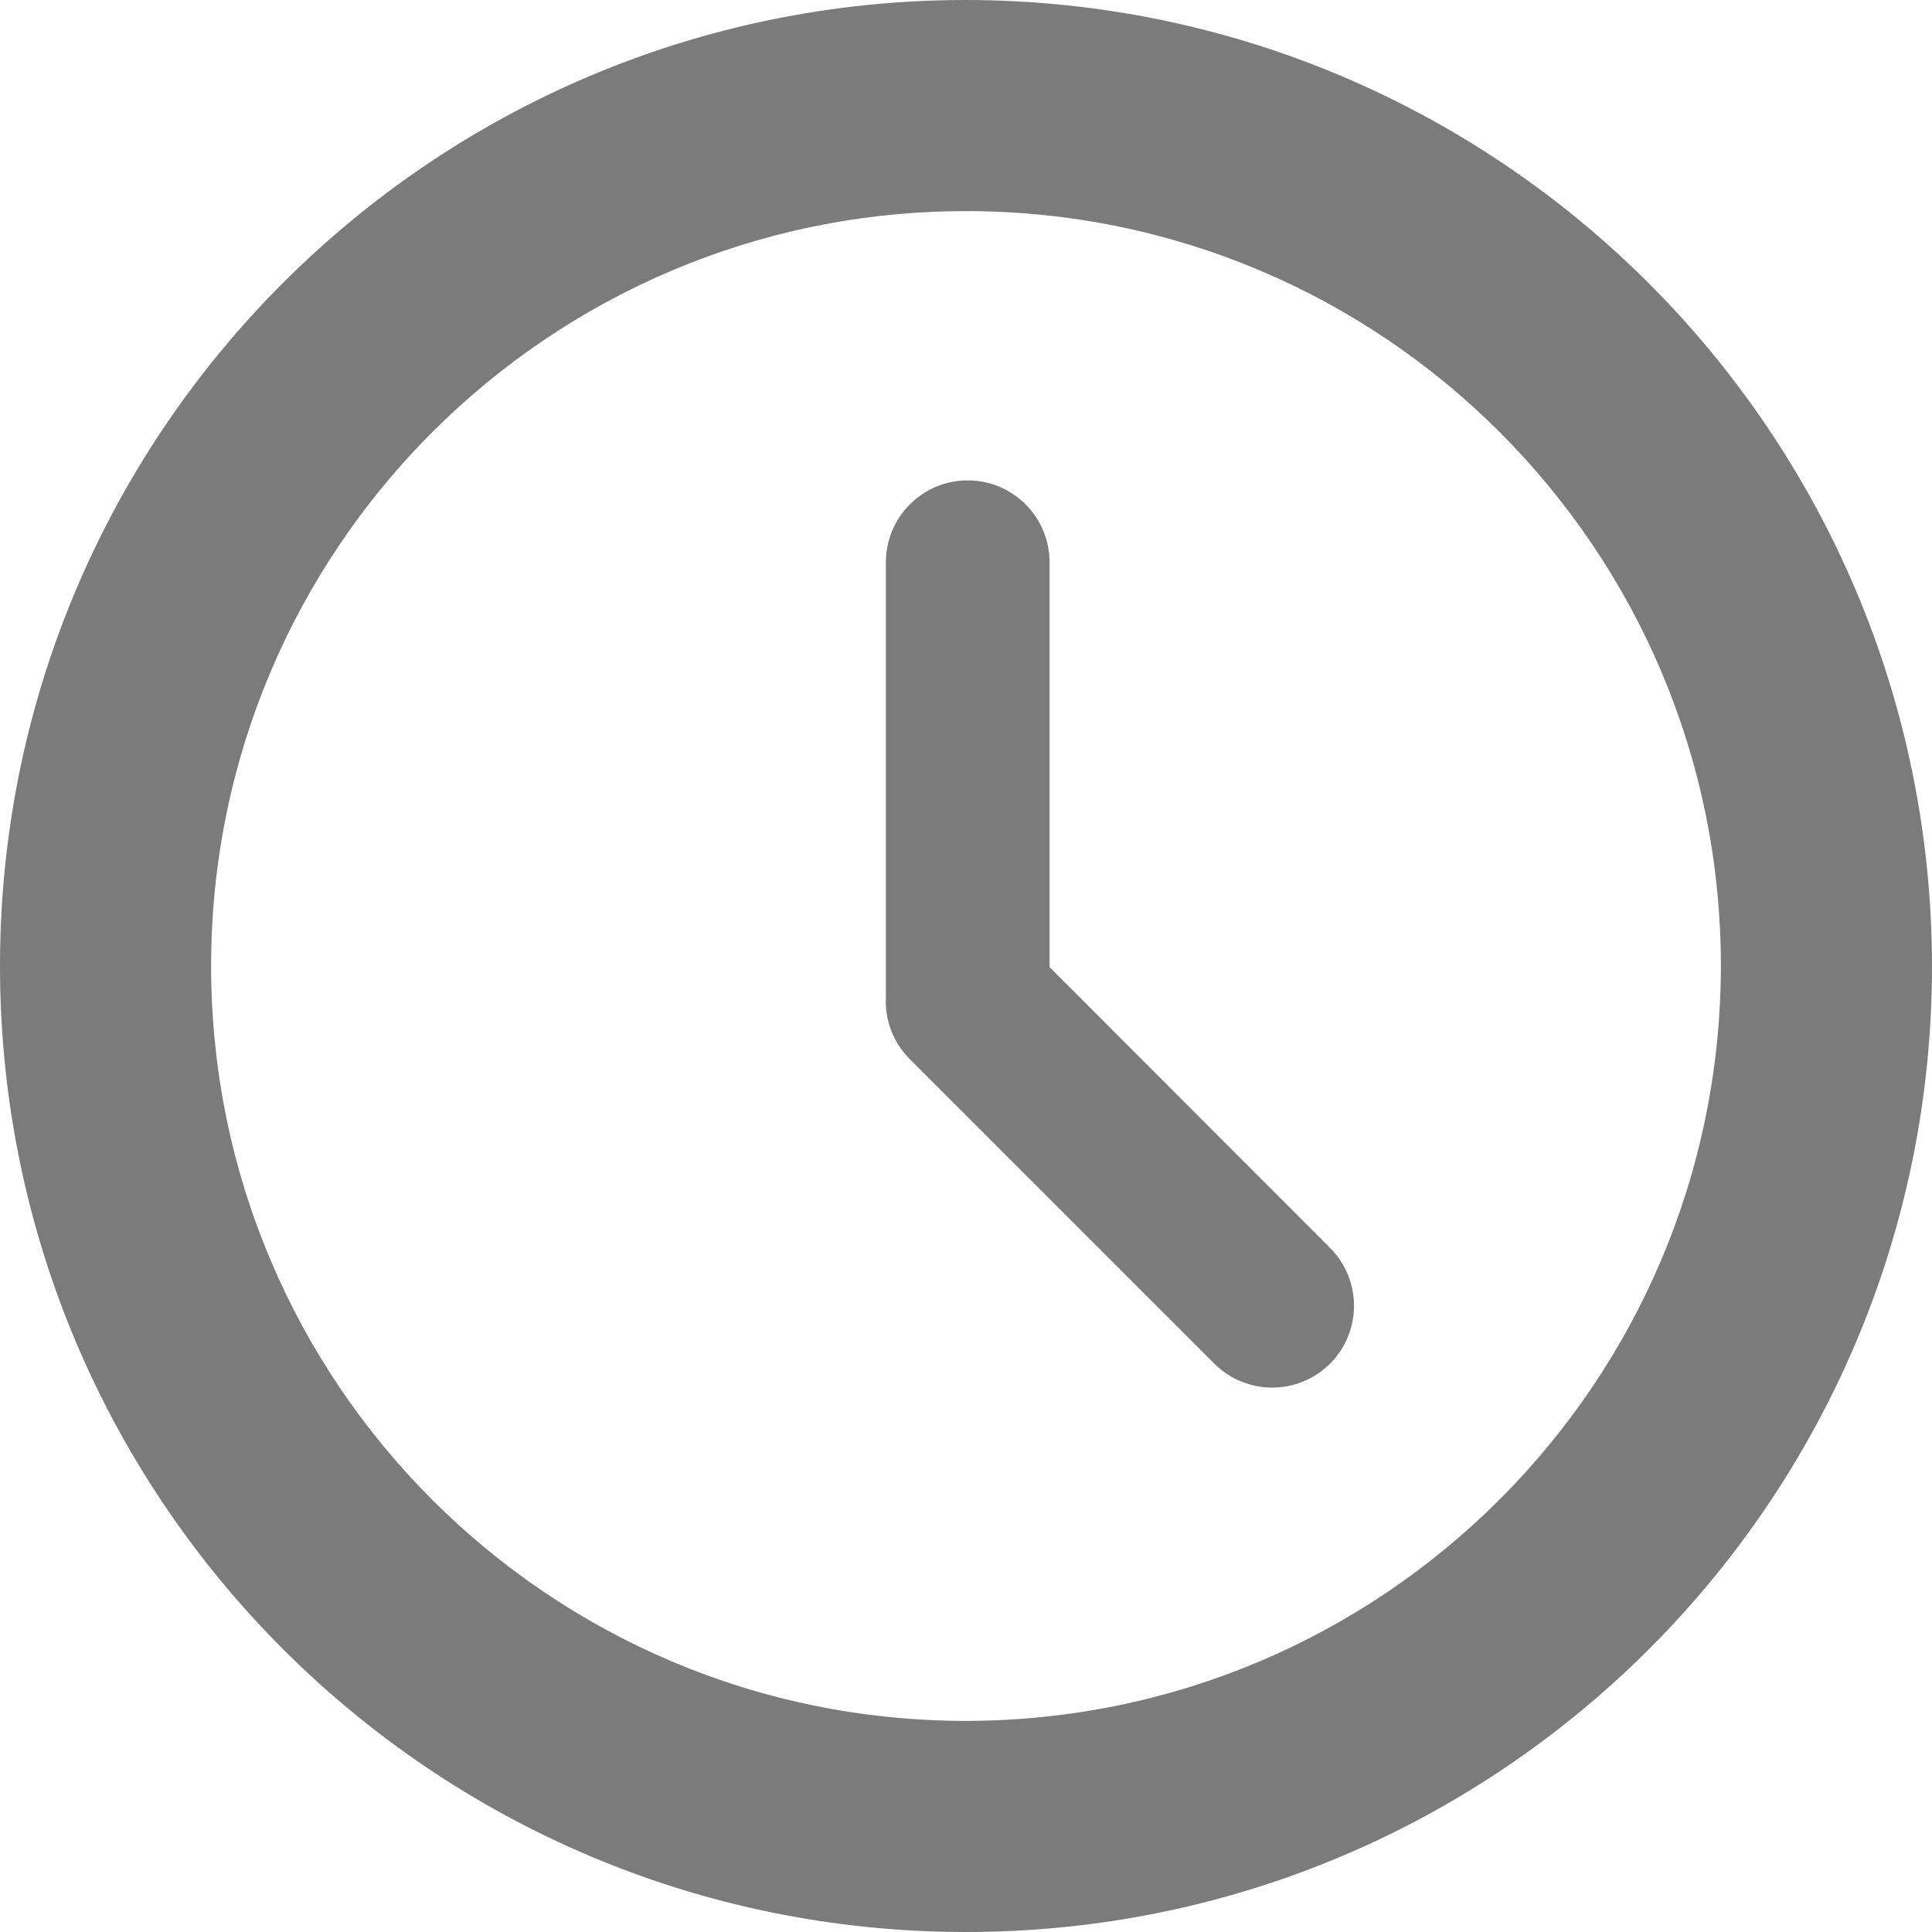
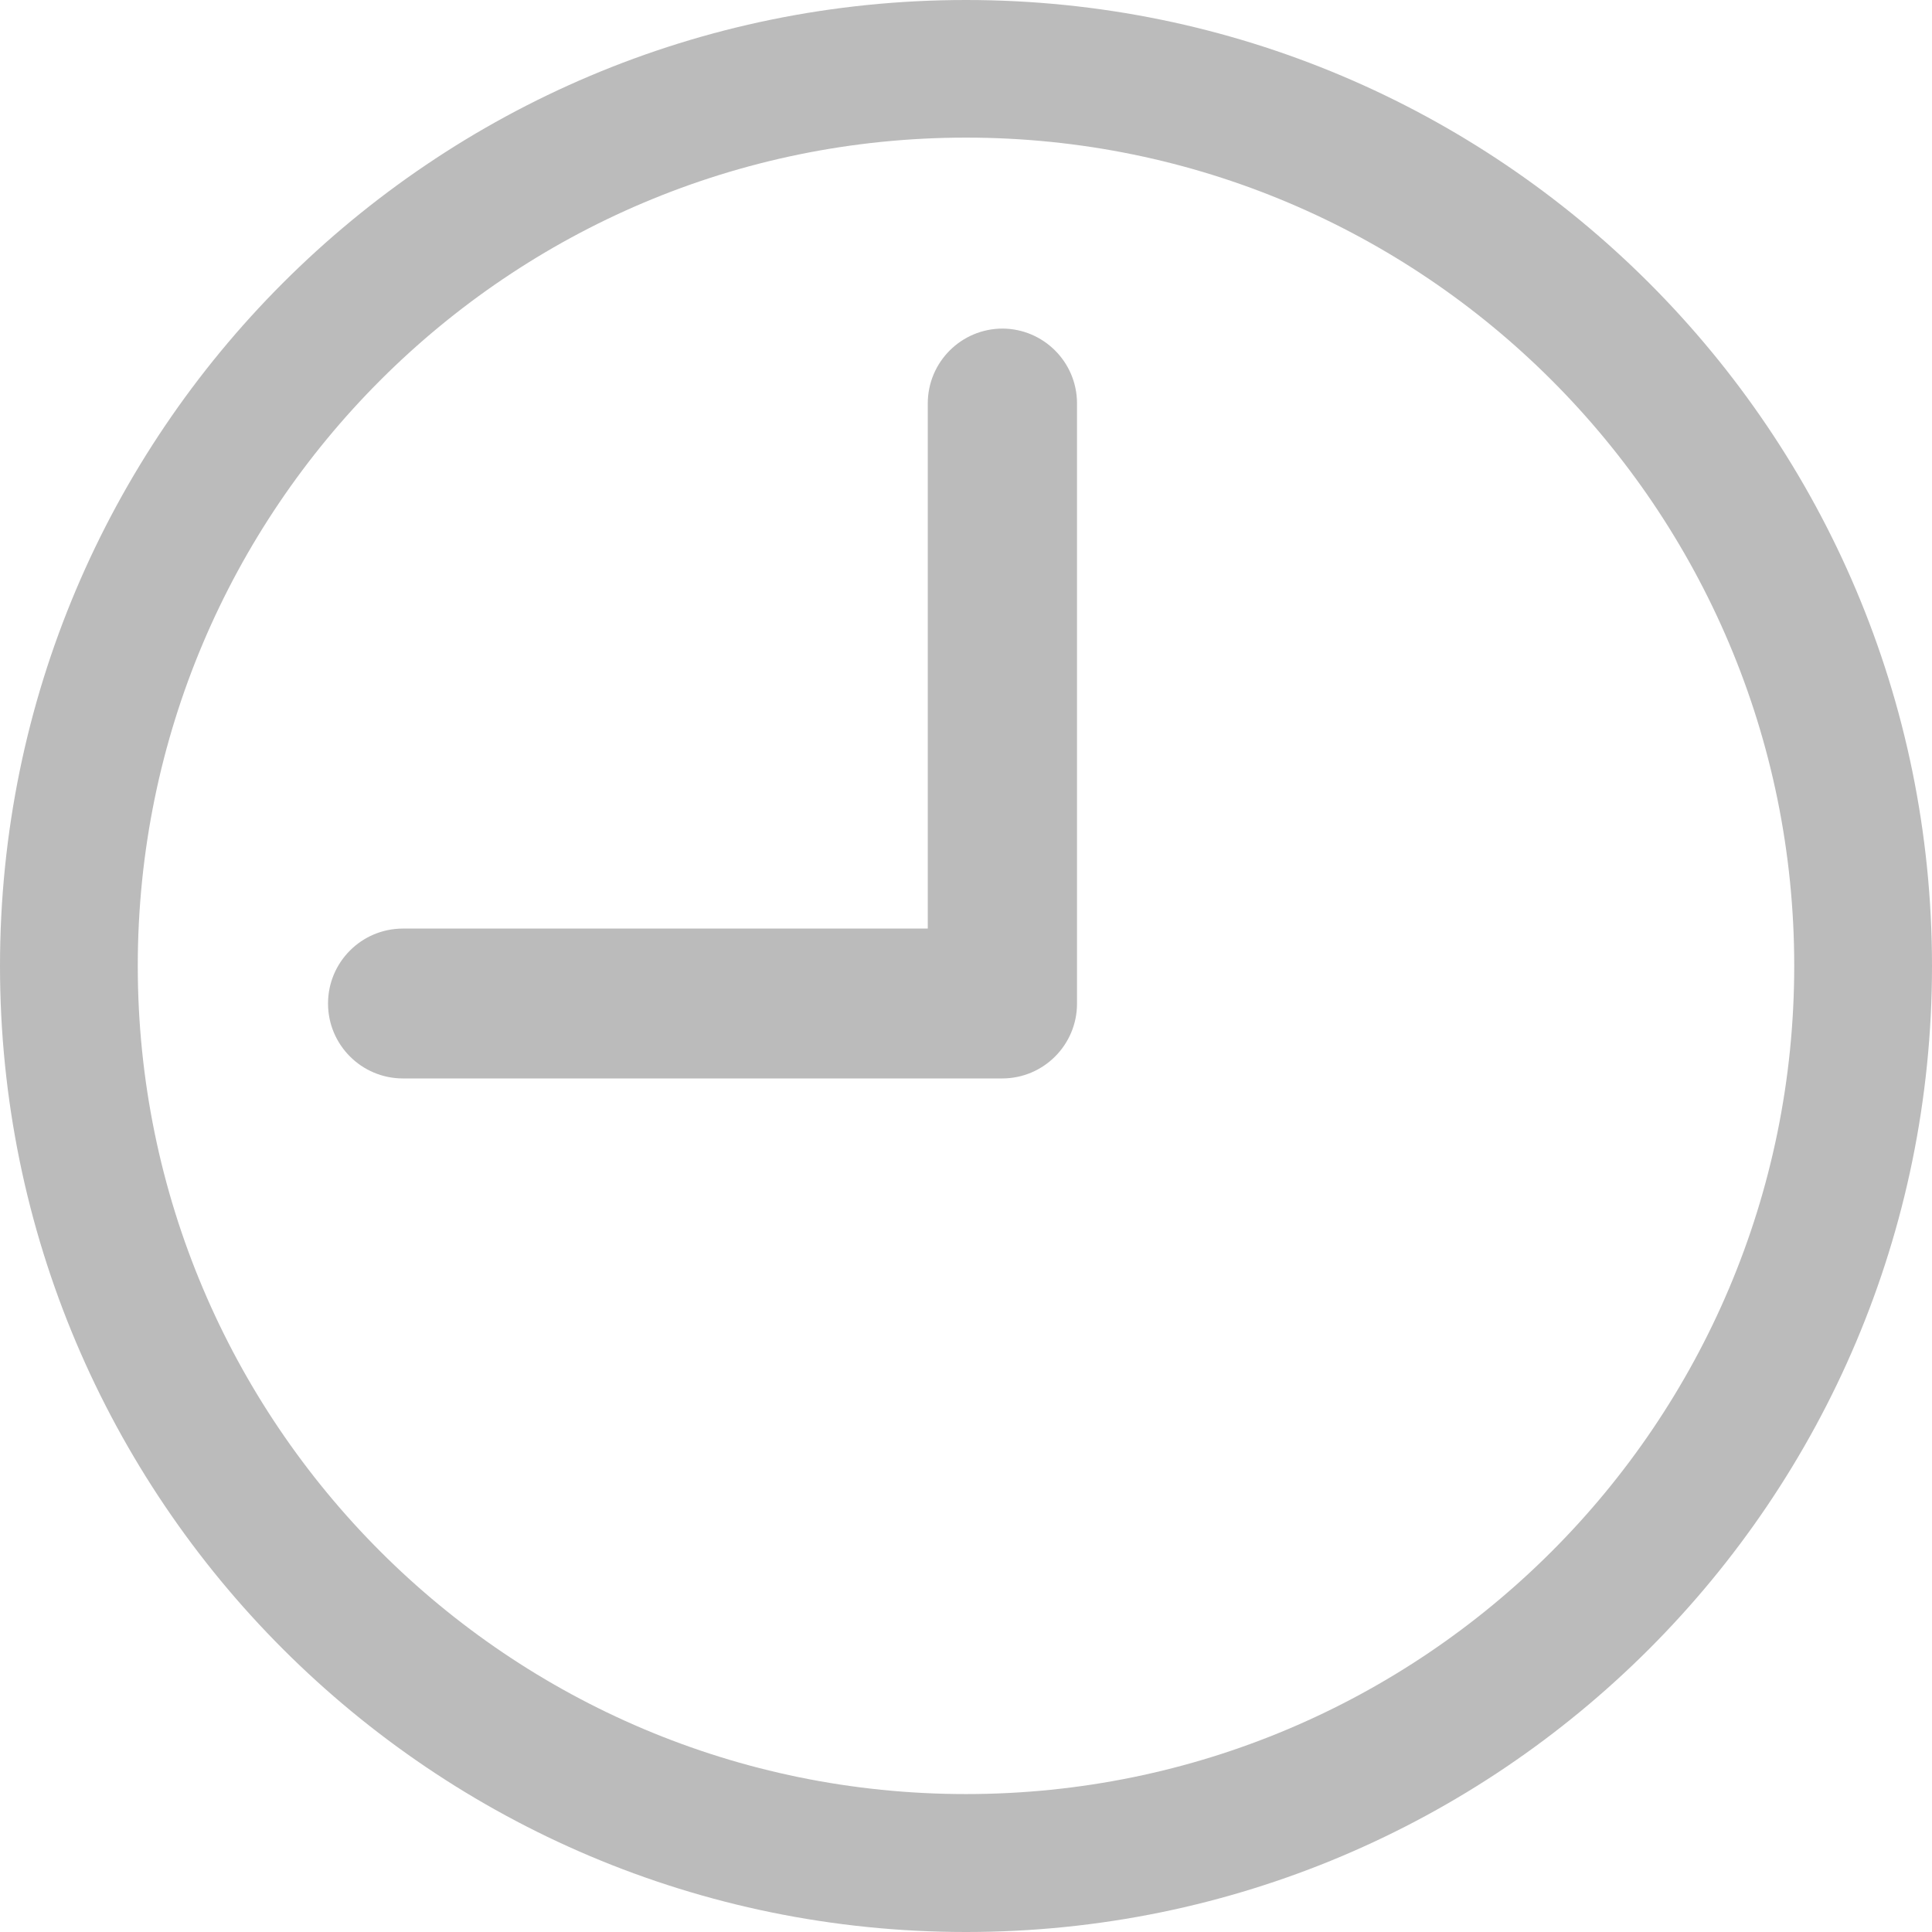
- <svg xmlns="http://www.w3.org/2000/svg" id="clock-circular-outline" width="12.254" height="12.254" viewBox="0 0 12.254 12.254">
-   <g id="Сгруппировать_231" data-name="Сгруппировать 231">
-     <path id="Контур_185" data-name="Контур 185" d="M6.127,0a6.127,6.127,0,1,0,6.127,6.127A6.134,6.134,0,0,0,6.127,0Zm0,10.915a4.788,4.788,0,1,1,4.788-4.788A4.793,4.793,0,0,1,6.127,10.915Z" fill="#7b7b7b" />
-     <path id="Контур_186" data-name="Контур 186" d="M257.827,142.342v-2.568a.519.519,0,1,0-1.038,0v2.734c0,.008,0,.016,0,.024a.516.516,0,0,0,.15.392l1.933,1.933a.519.519,0,0,0,.734-.734Z" transform="translate(-251.17 -136.208)" fill="#7b7b7b" />
+ <svg xmlns="http://www.w3.org/2000/svg" id="time_1_" data-name="time (1)" width="12.13" height="12.13" viewBox="0 0 12.13 12.13">
+   <g id="Сгруппировать_318" data-name="Сгруппировать 318">
+     <g id="Сгруппировать_317" data-name="Сгруппировать 317">
+       <path id="Контур_228" data-name="Контур 228" d="M6.065,0A6.065,6.065,0,1,0,12.13,6.065,6.065,6.065,0,0,0,6.065,0Zm0,11.264a5.2,5.2,0,1,1,5.2-5.2A5.2,5.2,0,0,1,6.065,11.264Z" fill="#bbb" />
+     </g>
+   </g>
+   <g id="Сгруппировать_320" data-name="Сгруппировать 320" transform="translate(2.063 2.063)">
+     <g id="Сгруппировать_319" data-name="Сгруппировать 319">
+       <path id="Контур_229" data-name="Контур 229" d="M89.565,85.333a.47.47,0,0,0-.47.47V89.1H85.8a.47.47,0,1,0,0,.941h3.762a.47.47,0,0,0,.47-.47V85.8A.47.47,0,0,0,89.565,85.333Z" transform="translate(-85.333 -85.333)" fill="#bbb" />
+     </g>
  </g>
</svg>
